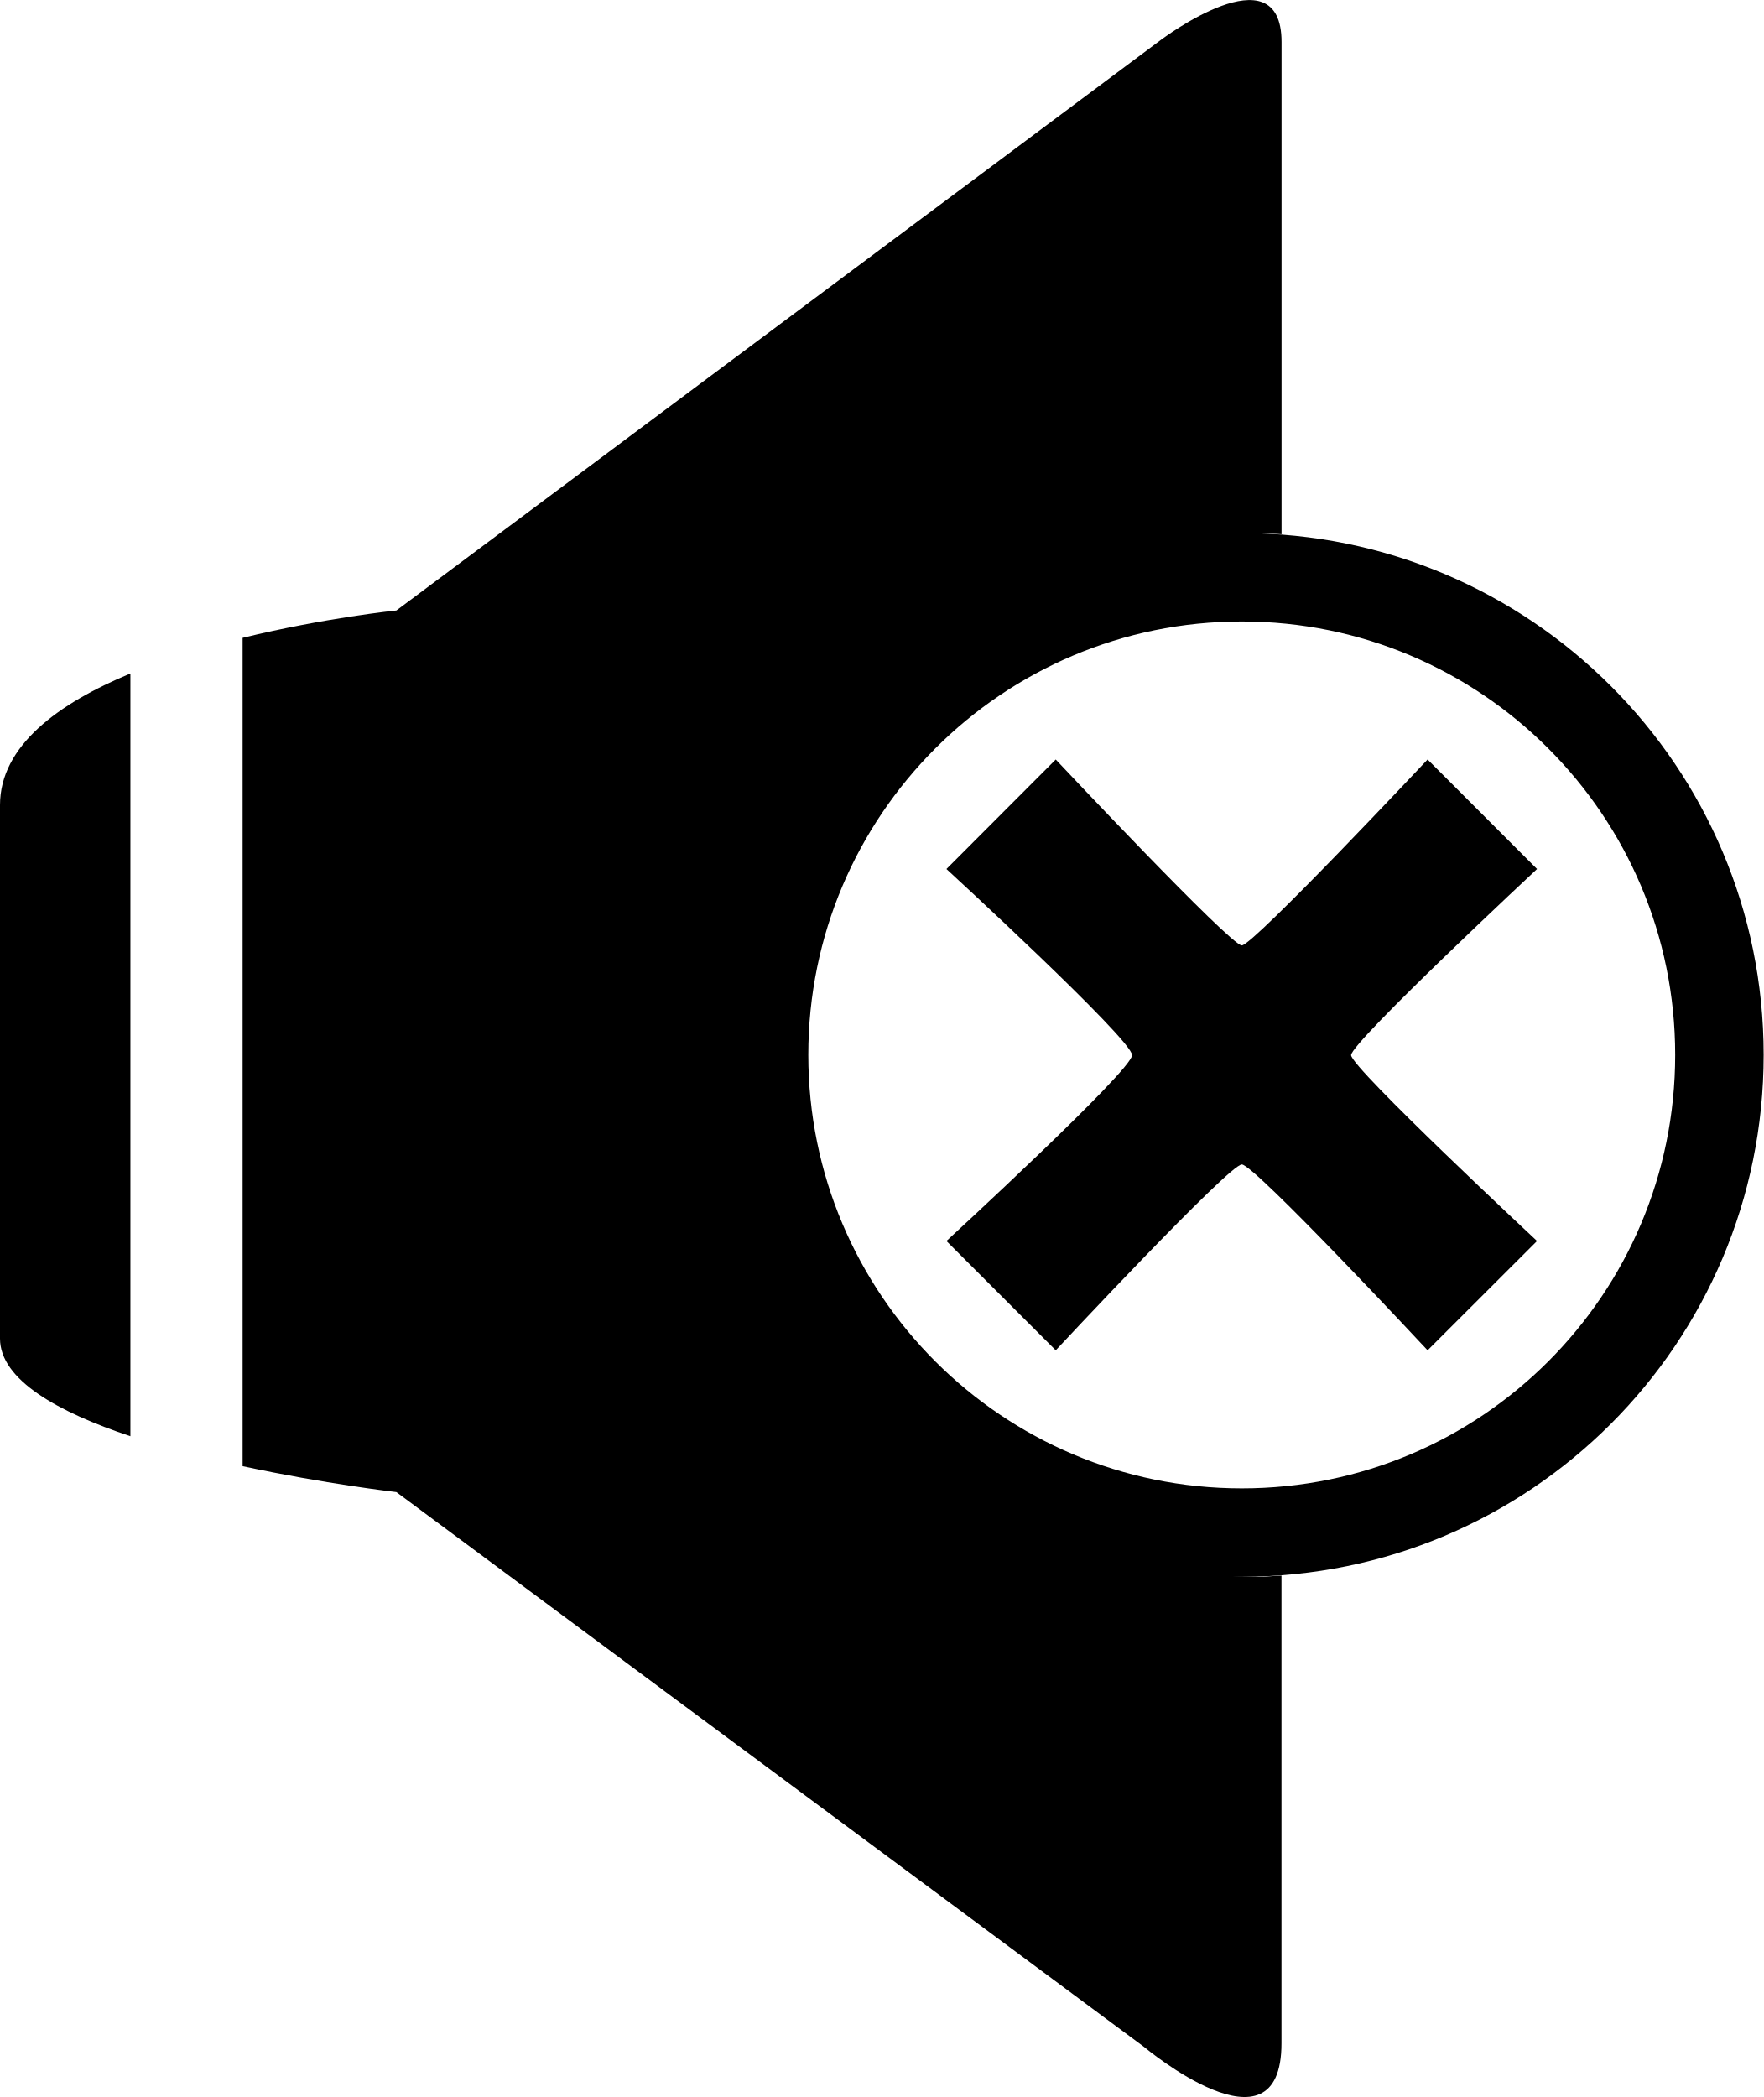
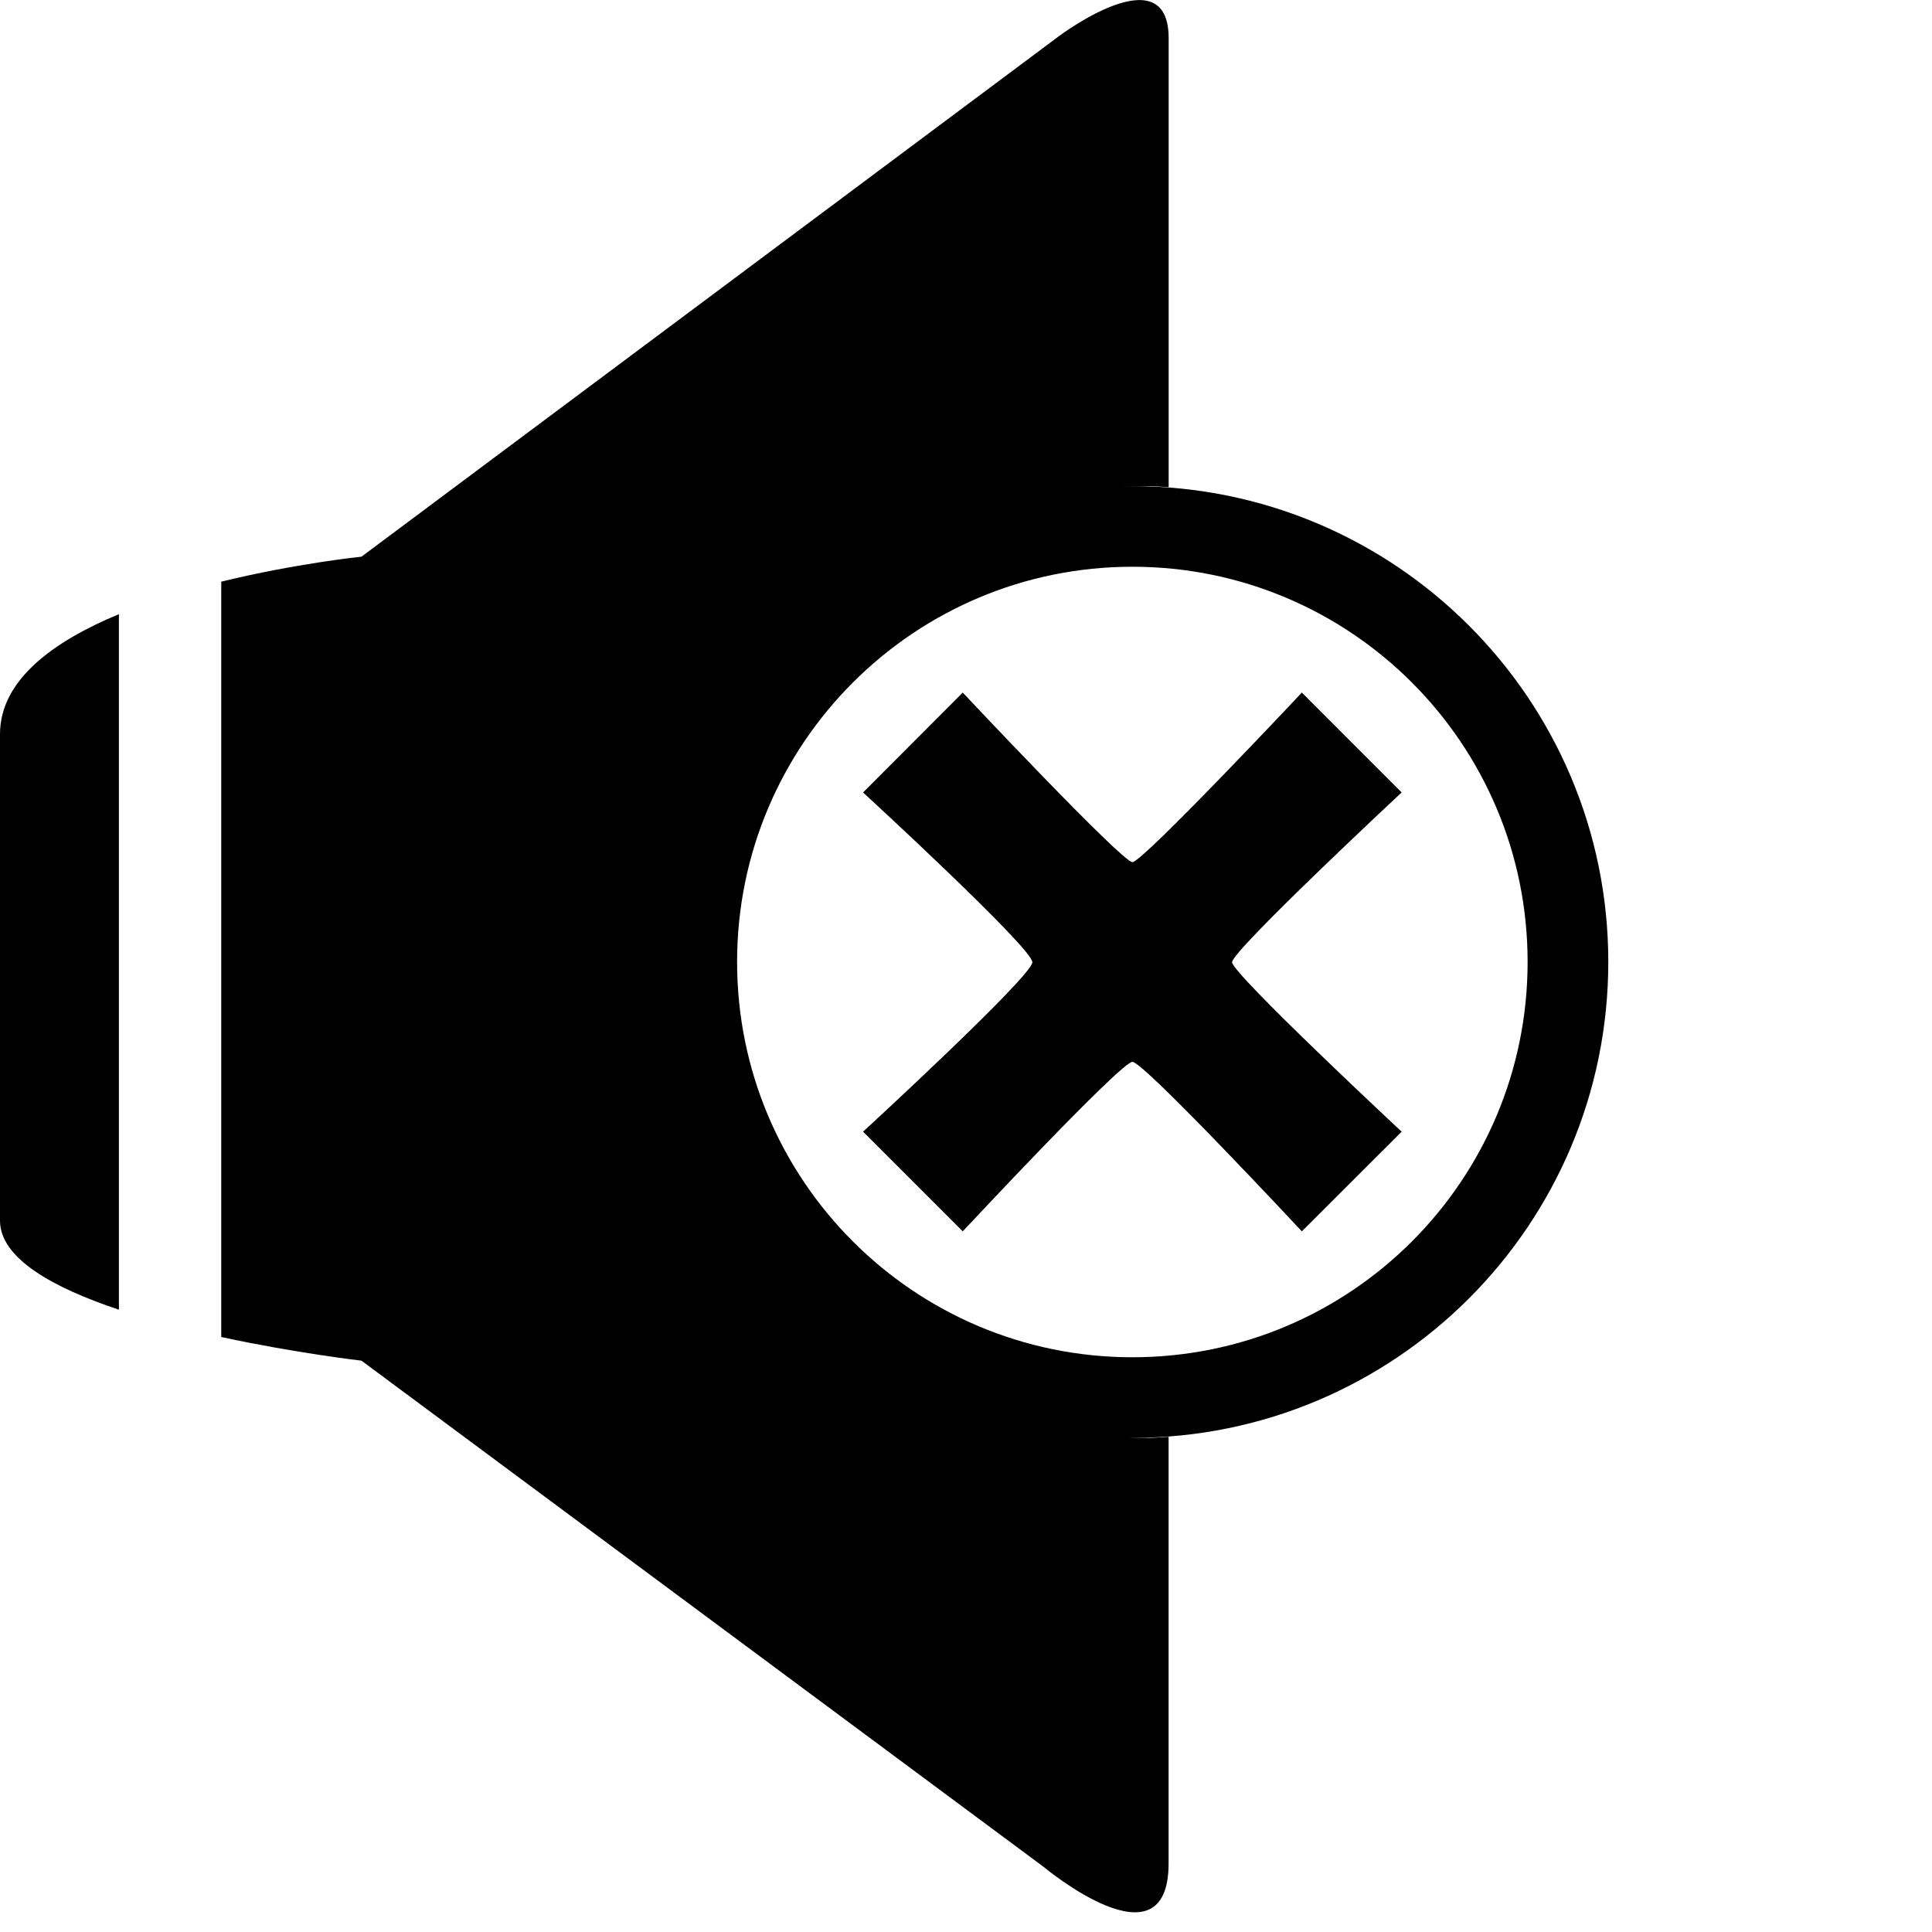
- <svg xmlns="http://www.w3.org/2000/svg" version="1.1" id="Capa_1" x="0px" y="0px" width="24.141px" height="28.704px" viewBox="0 0 24.141 28.704" style="enable-background:new 0 0 24.141 28.704;" xml:space="preserve">
-   <path d="M10.096,14.439c0-3.944,3.199-7.142,7.141-7.142c0.104,0,0.205,0.011,0.305,0.016c0-3.556,0-6.271,0-6.738  c0-1.274-1.65-0.03-1.65-0.03L5.426,8.356c0,0-0.979,0.1-2.105,0.375v11.338c1.127,0.243,2.105,0.355,2.105,0.355l10.236,7.596  c0,0,1.879,1.573,1.879-0.051c0-0.49,0-3.042,0-6.402c-0.1,0.004-0.201,0.016-0.305,0.016  C13.295,21.583,10.096,18.385,10.096,14.439z" />
-   <path d="M0,11.02c0,2.116,0,5.821,0,7.302c0,0.568,0.801,1.009,1.785,1.337V9.219C0.801,9.627,0,10.208,0,11.02z" />
-   <path d="M21.039,11.895l-1.498-1.499c0,0-2.389,2.545-2.543,2.545c-0.156,0-2.547-2.545-2.547-2.545l-1.496,1.499  c0,0,2.541,2.335,2.541,2.548c0,0.208-2.541,2.544-2.541,2.544l1.496,1.496c0,0,2.373-2.544,2.547-2.544  c0.172,0,2.543,2.544,2.543,2.544l1.498-1.496c0,0-2.545-2.373-2.545-2.544C18.494,14.268,21.039,11.895,21.039,11.895z" />
-   <path d="M16.998,7.297c-3.943,0-7.145,3.198-7.145,7.142c0,3.946,3.201,7.144,7.145,7.144s7.143-3.197,7.143-7.144  C24.141,10.495,20.941,7.297,16.998,7.297z M16.998,20.373c-3.275,0-5.934-2.656-5.934-5.934c0-3.276,2.658-5.932,5.934-5.932  c3.277,0,5.932,2.656,5.932,5.932C22.93,17.717,20.275,20.373,16.998,20.373z" />
-   <g>
- </g>
-   <g>
- </g>
-   <g>
- </g>
-   <g>
- </g>
-   <g>
- </g>
-   <g>
- </g>
-   <g>
- </g>
-   <g>
- </g>
-   <g>
- </g>
-   <g>
- </g>
-   <g>
- </g>
-   <g>
- </g>
-   <g>
- </g>
-   <g>
- </g>
-   <g>
- </g>
+ <svg xmlns="http://www.w3.org/2000/svg" width="29px" height="29px" viewBox="0 0 29 29" version="1.1">
+   <defs />
+   <g id="Page-1" stroke="none" stroke-width="1" fill="none" fill-rule="evenodd">
+     <g id="muted" fill="#000000">
+       <path d="M10.096,14.439 C10.096,10.495 13.295,7.297 17.237,7.297 C17.341,7.297 17.442,7.308 17.542,7.313 L17.542,0.575 C17.542,-0.699 15.892,0.545 15.892,0.545 L5.426,8.356 C5.426,8.356 4.447,8.456 3.321,8.731 L3.321,20.069 C4.448,20.312 5.426,20.424 5.426,20.424 L15.662,28.02 C15.662,28.02 17.541,29.593 17.541,27.969 L17.541,21.567 C17.441,21.571 17.34,21.583 17.236,21.583 C13.295,21.583 10.096,18.385 10.096,14.439 L10.096,14.439 Z" id="Shape" />
+       <path d="M0,11.02 L0,18.322 C0,18.89 0.801,19.331 1.785,19.659 L1.785,9.219 C0.801,9.627 0,10.208 0,11.02 L0,11.02 Z" id="Shape" />
+       <path d="M21.039,11.895 L19.541,10.396 C19.541,10.396 17.152,12.941 16.998,12.941 C16.842,12.941 14.451,10.396 14.451,10.396 L12.955,11.895 C12.955,11.895 15.496,14.23 15.496,14.443 C15.496,14.651 12.955,16.987 12.955,16.987 L14.451,18.483 C14.451,18.483 16.824,15.939 16.998,15.939 C17.17,15.939 19.541,18.483 19.541,18.483 L21.039,16.987 C21.039,16.987 18.494,14.614 18.494,14.443 C18.494,14.268 21.039,11.895 21.039,11.895 L21.039,11.895 Z" id="Shape" />
+       <path d="M16.998,7.297 C13.055,7.297 9.853,10.495 9.853,14.439 C9.853,18.385 13.054,21.583 16.998,21.583 C20.942,21.583 24.141,18.386 24.141,14.439 C24.141,10.495 20.941,7.297 16.998,7.297 L16.998,7.297 Z M16.998,20.373 C13.723,20.373 11.064,17.717 11.064,14.439 C11.064,11.163 13.722,8.507 16.998,8.507 C20.275,8.507 22.93,11.163 22.93,14.439 C22.93,17.717 20.275,20.373 16.998,20.373 L16.998,20.373 Z" id="Shape" />
+       <path d="M21.998,7.297 C18.055,7.297 14.853,10.495 14.853,14.439 C14.853,18.385 18.054,21.583 21.998,21.583 C25.942,21.583 29.141,18.386 29.141,14.439 C29.141,10.495 25.941,7.297 21.998,7.297 L21.998,7.297 Z M21.998,20.373 C18.723,20.373 16.064,17.717 16.064,14.439 C16.064,11.163 18.722,8.507 21.998,8.507 C25.275,8.507 27.93,11.163 27.93,14.439 C27.93,17.717 25.275,20.373 21.998,20.373 L21.998,20.373 Z" id="Shape-2" opacity="0" />
+     </g>
+   </g>
</svg>
